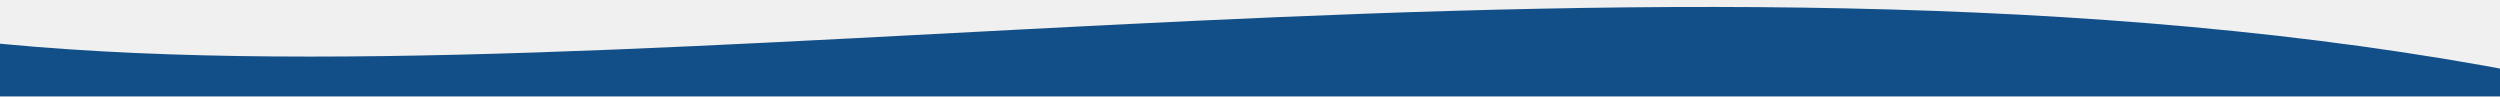
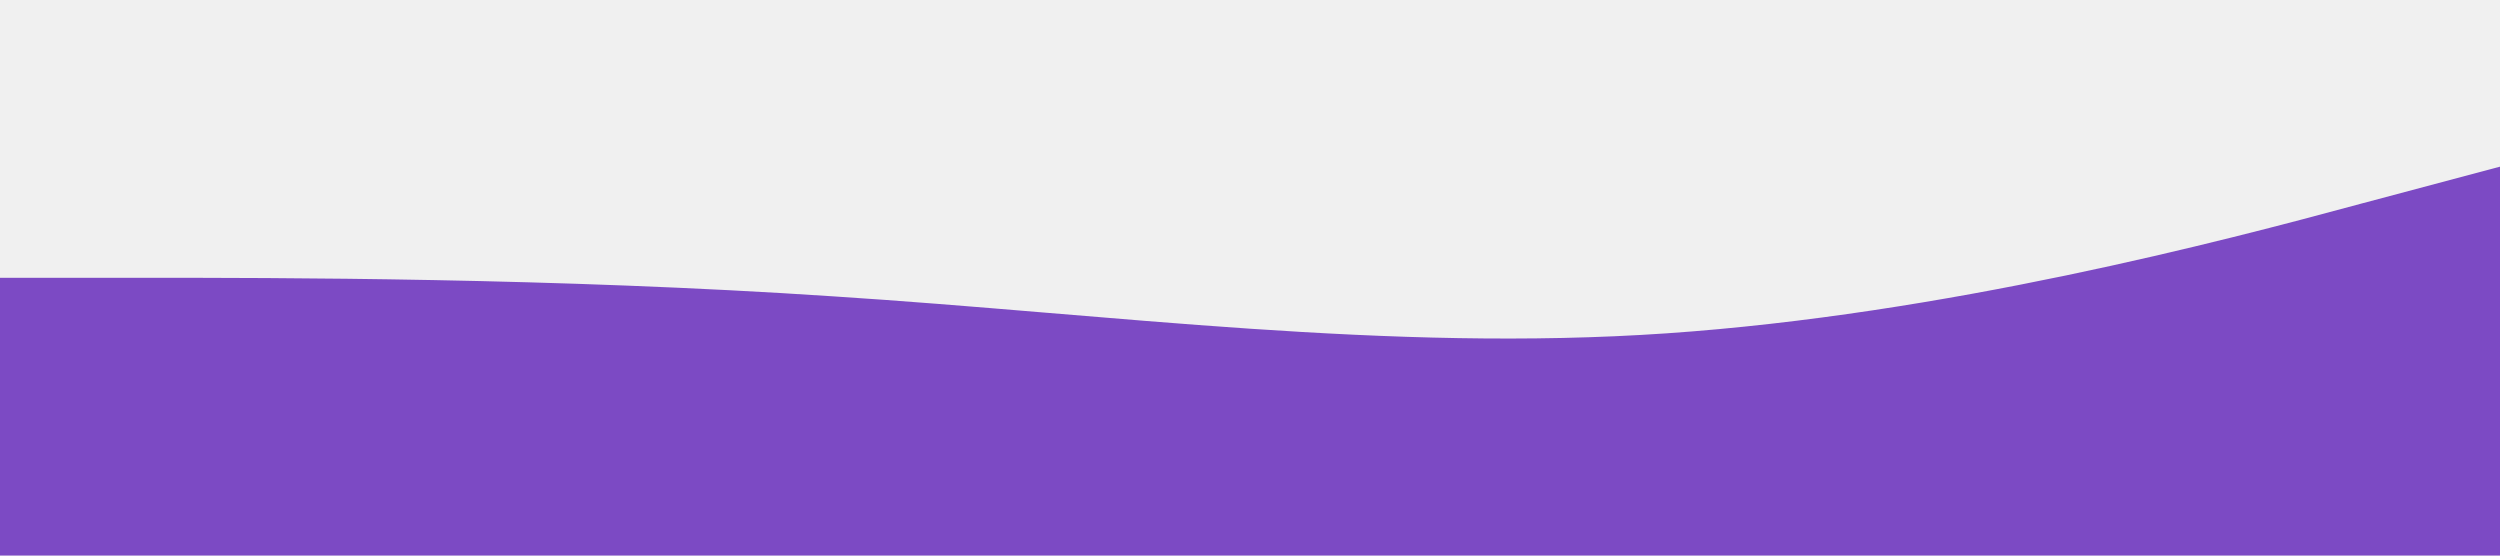
- <svg xmlns="http://www.w3.org/2000/svg" width="1400" height="54" viewBox="0 0 1400 54" fill="none">
-   <g clip-path="url(#clip0)">
-     <path d="M-15.008 22.92C354.732 63.38 953.596 -55.05 1437.13 45.63L1400 55H6.55479e-05L-15.008 22.92Z" fill="#124F88" />
-   </g>
-   <defs>
-     <clipPath id="clip0">
-       <rect width="1400" height="54" fill="white" />
-     </clipPath>
-   </defs>
+ <svg xmlns="http://www.w3.org/2000/svg" viewBox="0 0 1440 320">
+   <path fill="#7c4ac4" fill-opacity="1" d="M0,160L80,160C160,160,320,160,480,170.7C640,181,800,203,960,192C1120,181,1280,139,1360,117.3L1440,96L1440,320L1360,320C1280,320,1120,320,960,320C800,320,640,320,480,320C320,320,160,320,80,320L0,320Z" />
</svg>
